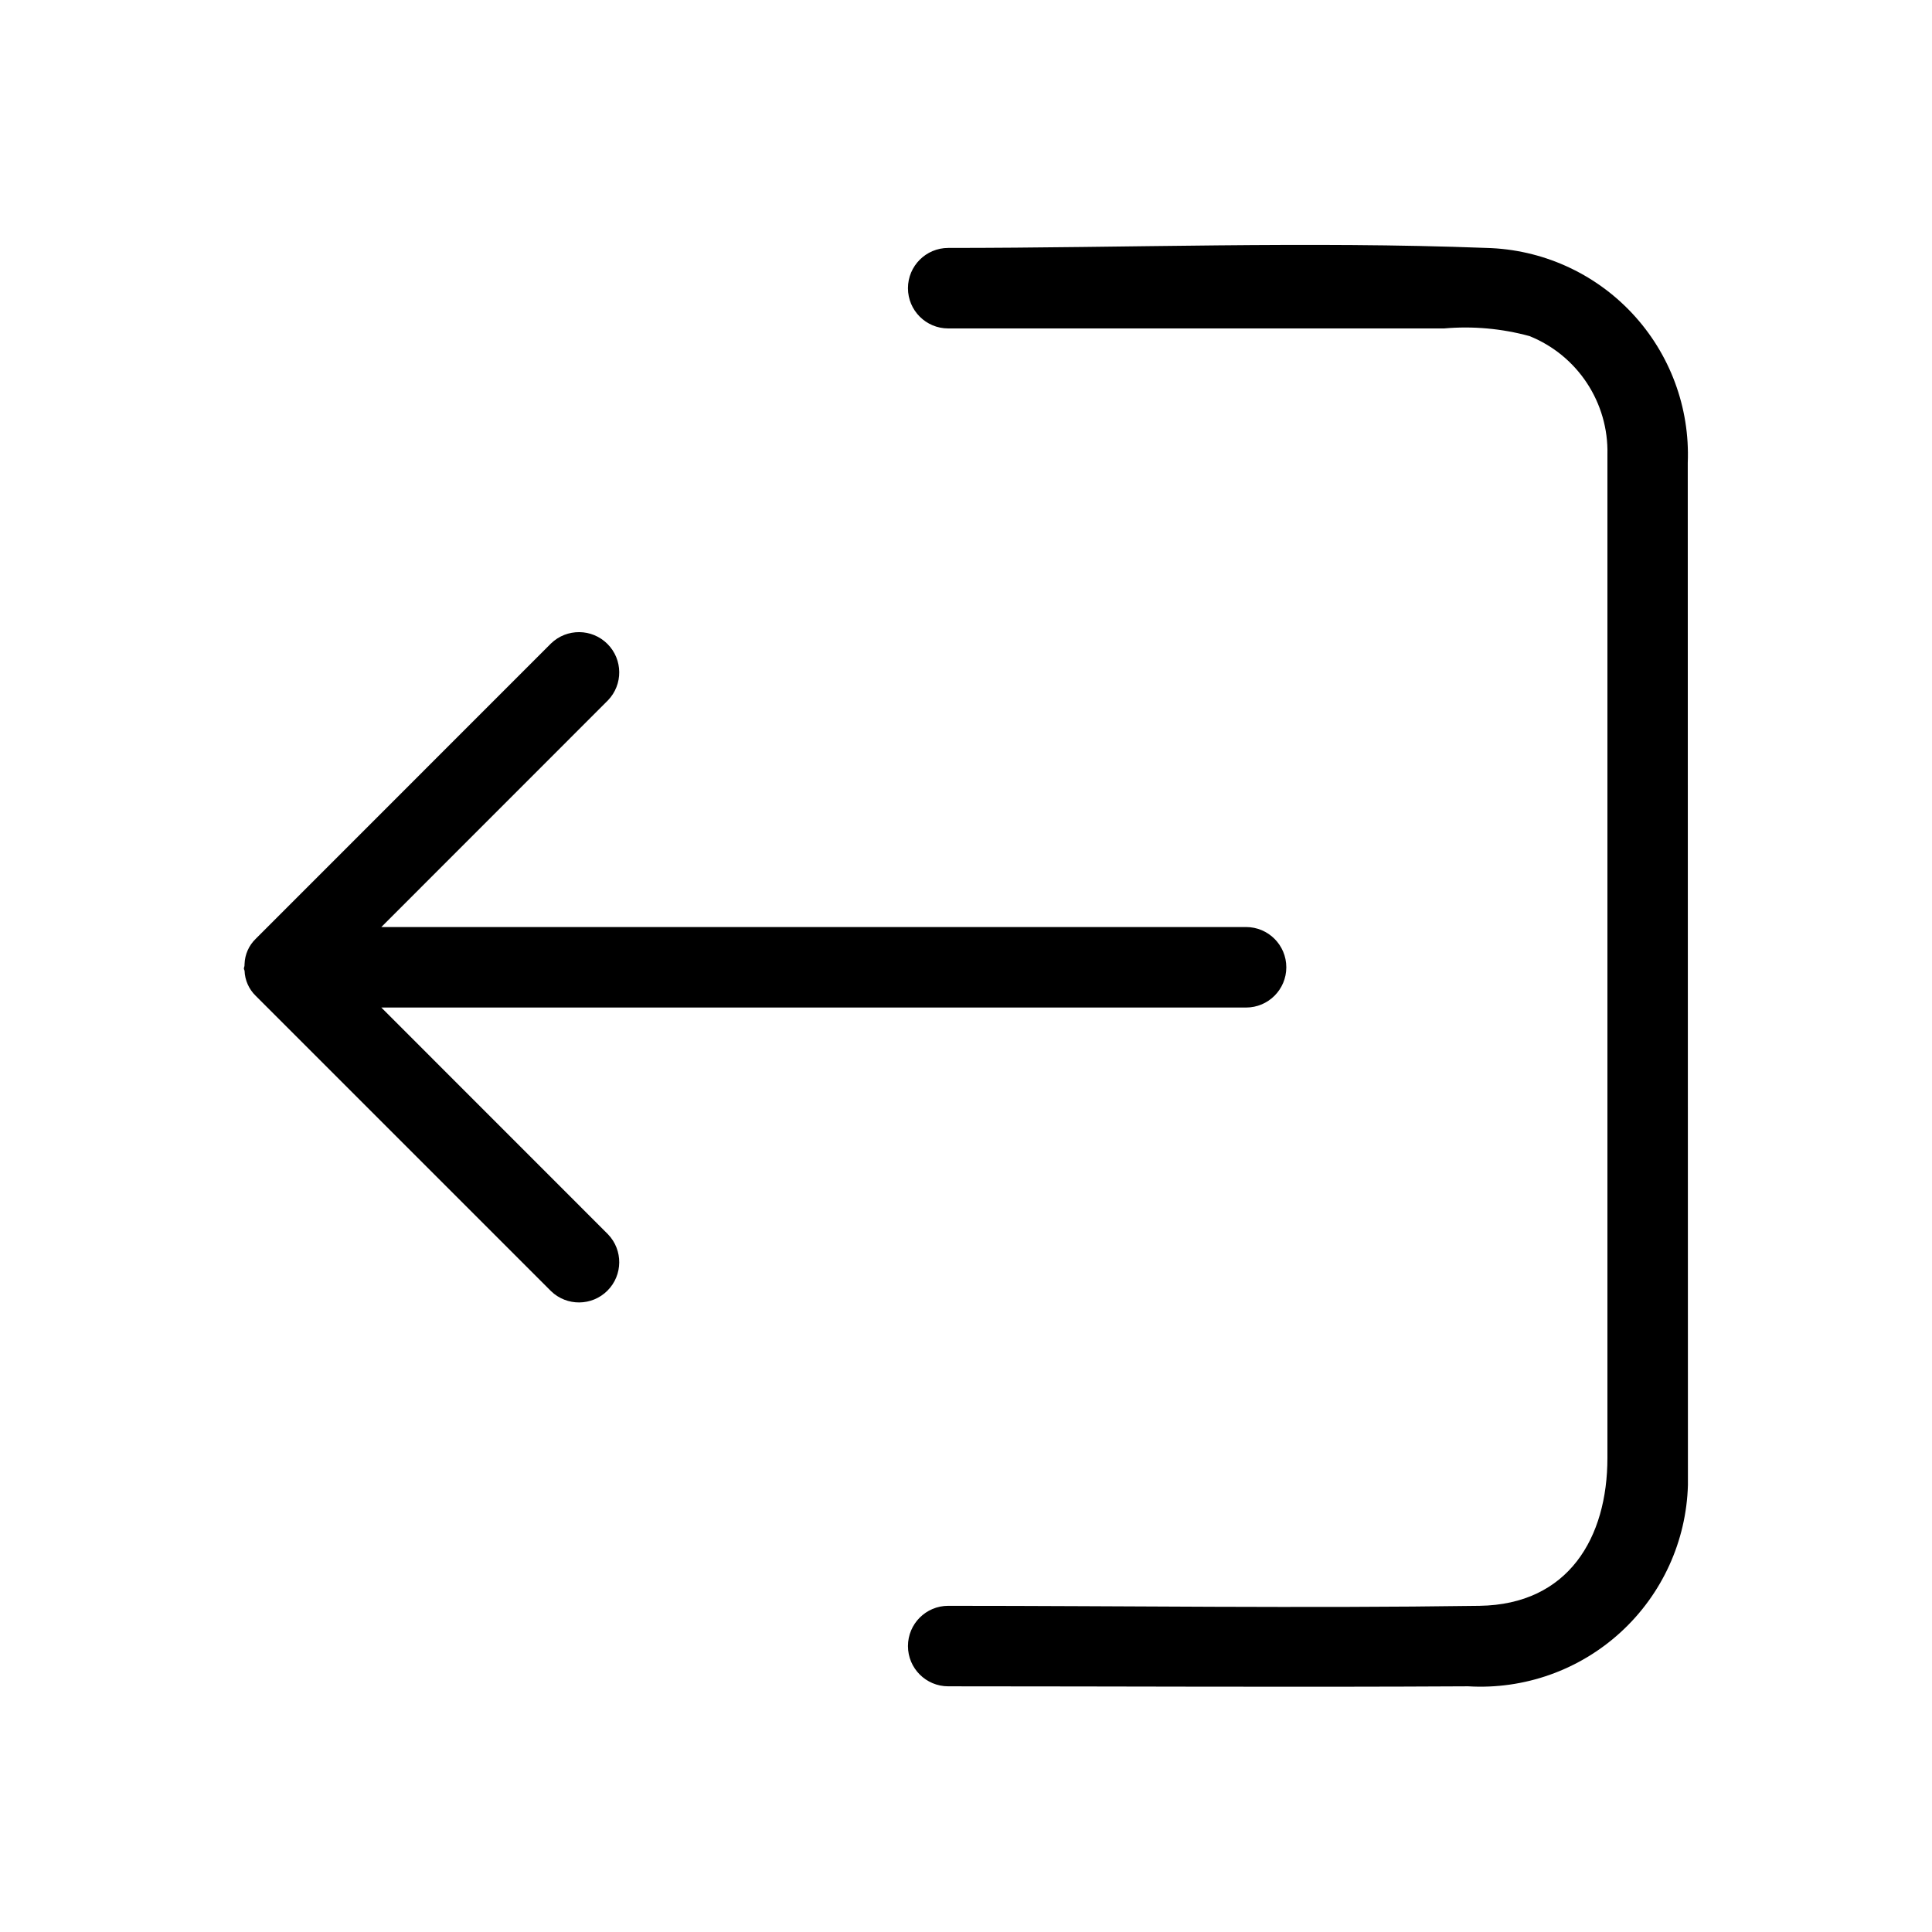
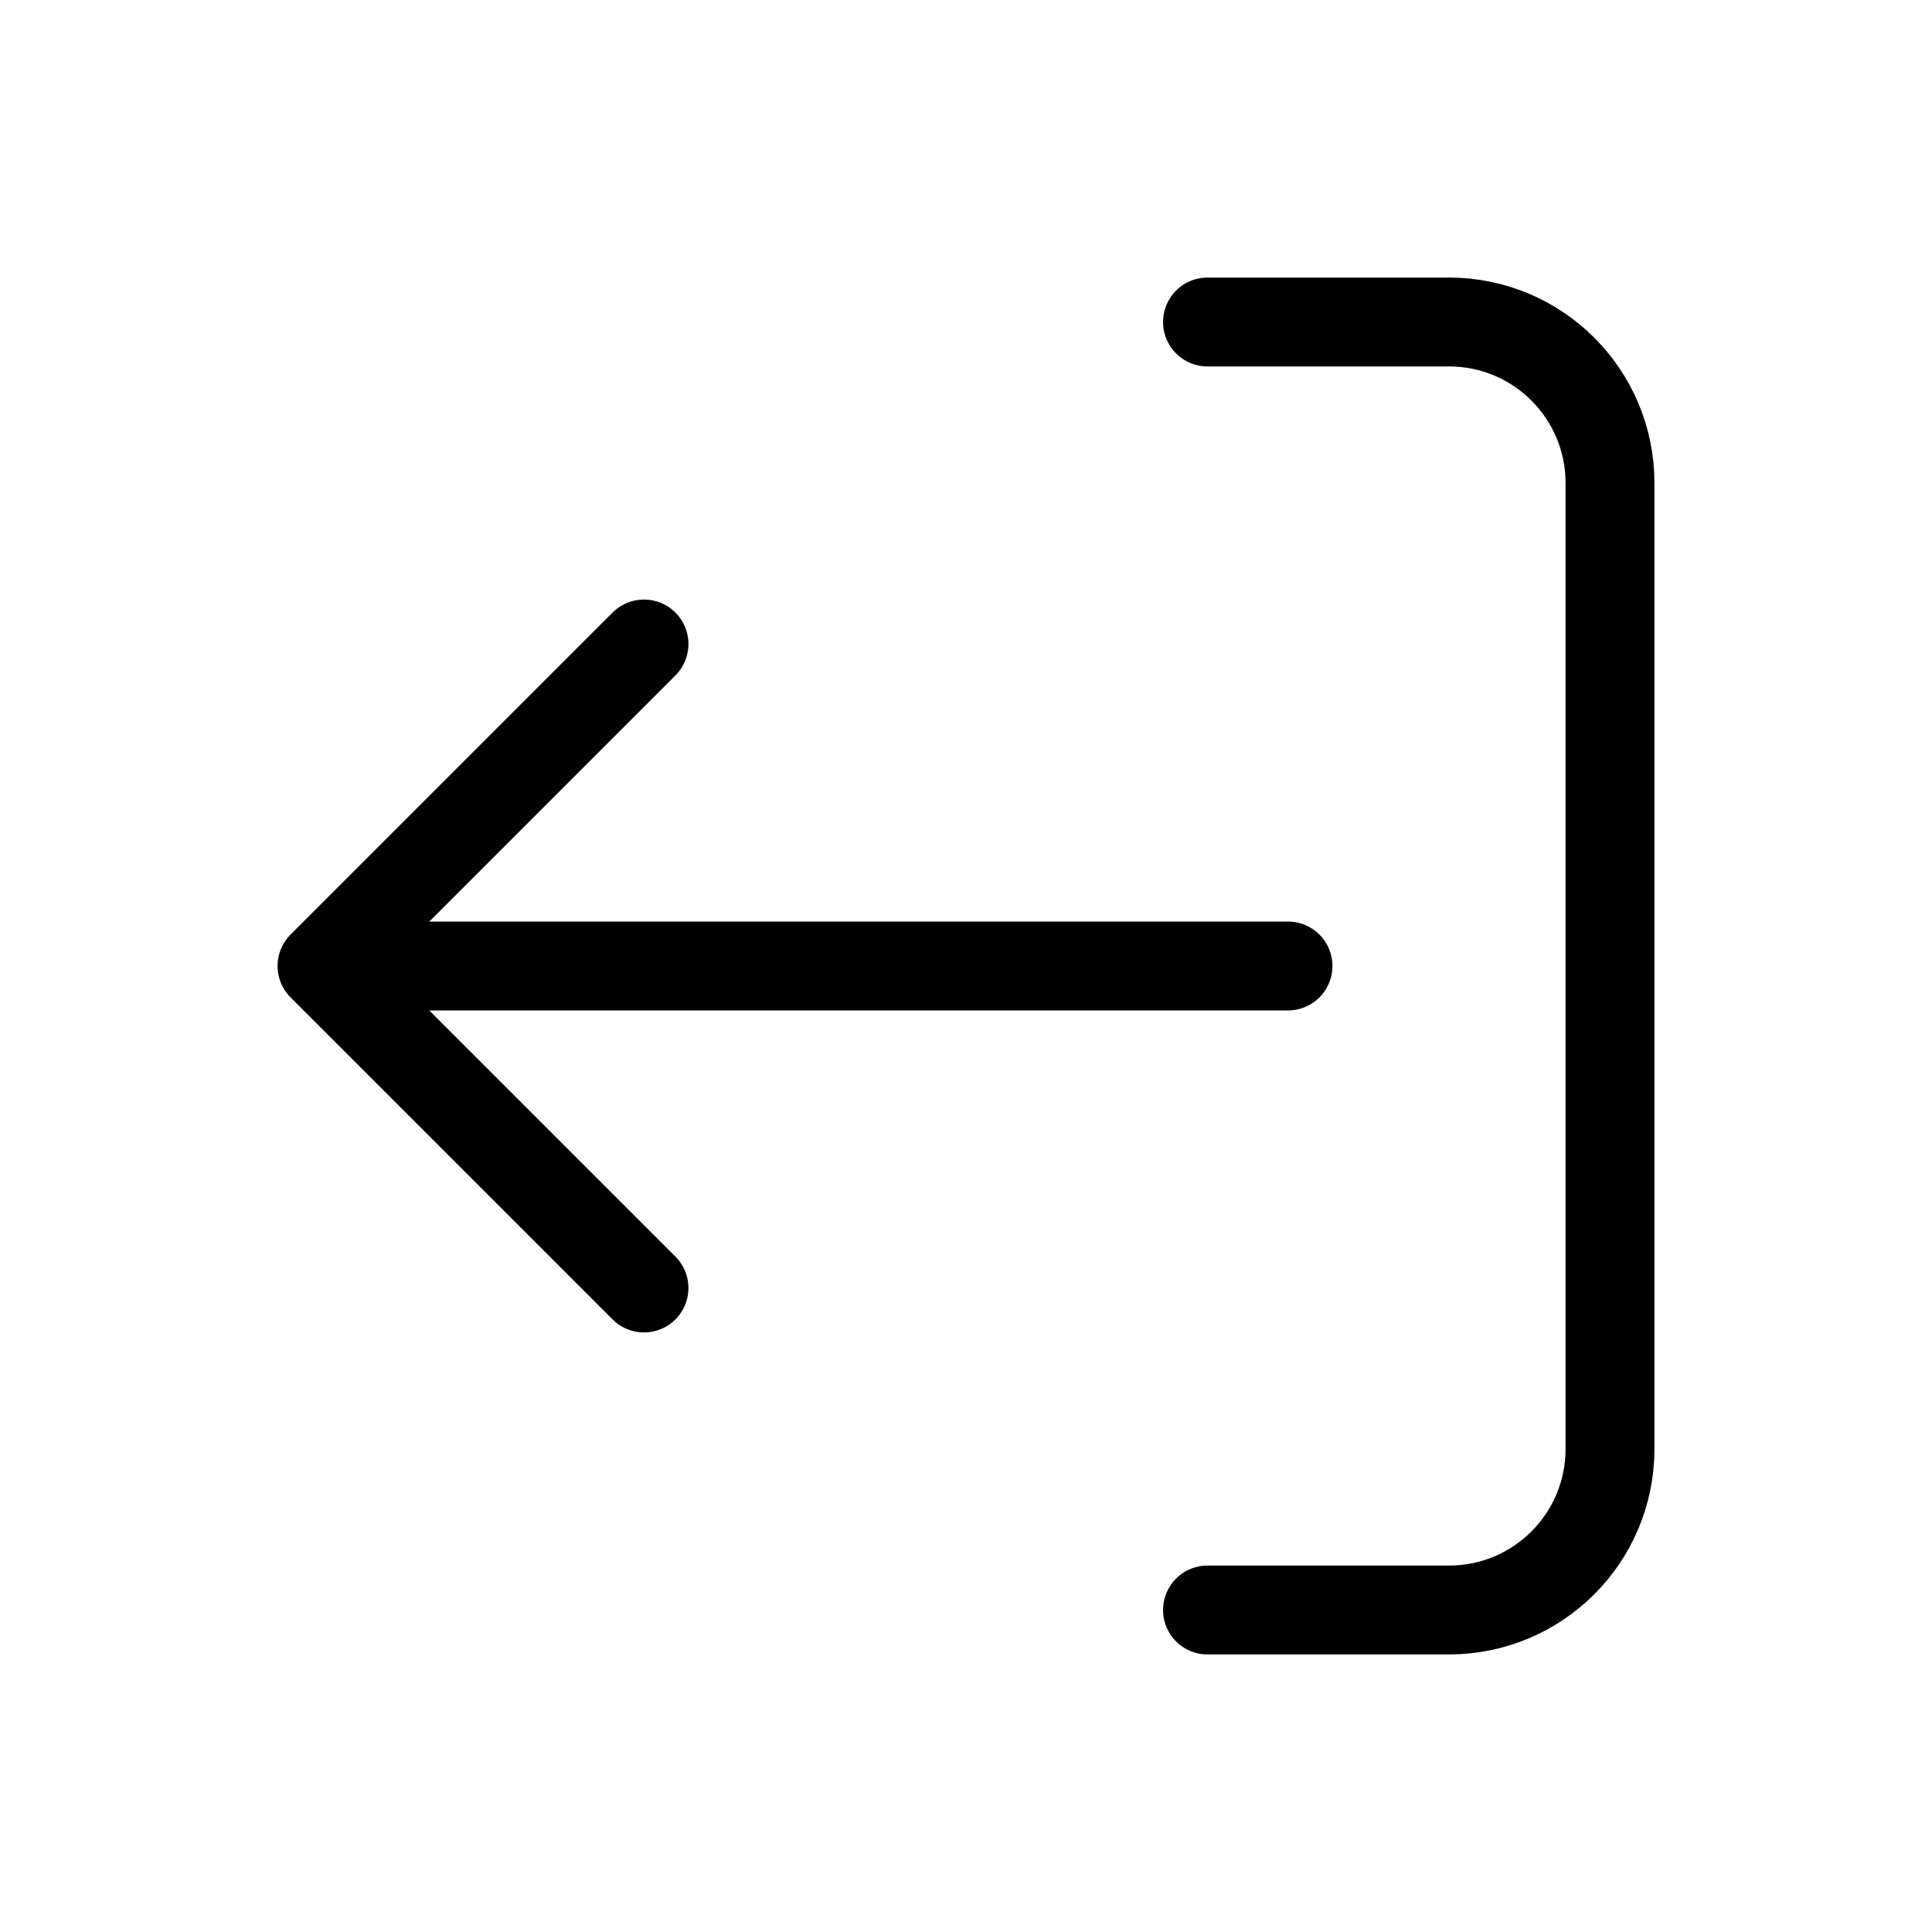
- <svg xmlns="http://www.w3.org/2000/svg" fill="#000000" width="800px" height="800px" viewBox="0 0 24 24">
-   <g id="Logout">
-     <g>
-       <path d="M20.968,18.448a2.577,2.577,0,0,1-2.73,2.5c-2.153.012-4.306,0-6.459,0a.5.5,0,0,1,0-1c2.2,0,4.4.032,6.6,0,1.107-.016,1.589-.848,1.589-1.838V5.647A1.546,1.546,0,0,0,19,4.175a3.023,3.023,0,0,0-1.061-.095H11.779a.5.5,0,0,1,0-1c2.224,0,4.465-.085,6.687,0a2.567,2.567,0,0,1,2.5,2.67Z" />
-       <path d="M3.176,11.663a.455.455,0,0,0-.138.311c0,.015,0,.028-.006.043s0,.027.006.041a.457.457,0,0,0,.138.312l3.669,3.669a.5.5,0,0,0,.707-.707L4.737,12.516H15.479a.5.5,0,0,0,0-1H4.737L7.552,8.7a.5.5,0,0,0-.707-.707Z" />
-     </g>
+ <svg xmlns="http://www.w3.org/2000/svg" viewBox="0 0 24 24" fill="none">
+   <g id="SVGRepo_bgCarrier" stroke-width="0" />
+   <g id="SVGRepo_tracerCarrier" stroke-linecap="round" stroke-linejoin="round" />
+   <g id="SVGRepo_iconCarrier">
+     <path d="M15 4H18C19.105 4 20 4.895 20 6V18C20 19.105 19.105 20 18 20H15M8 8L4 12M4 12L8 16M4 12L16 12" stroke="#000000" stroke-width="1.104" stroke-linecap="round" stroke-linejoin="round" />
  </g>
</svg>
